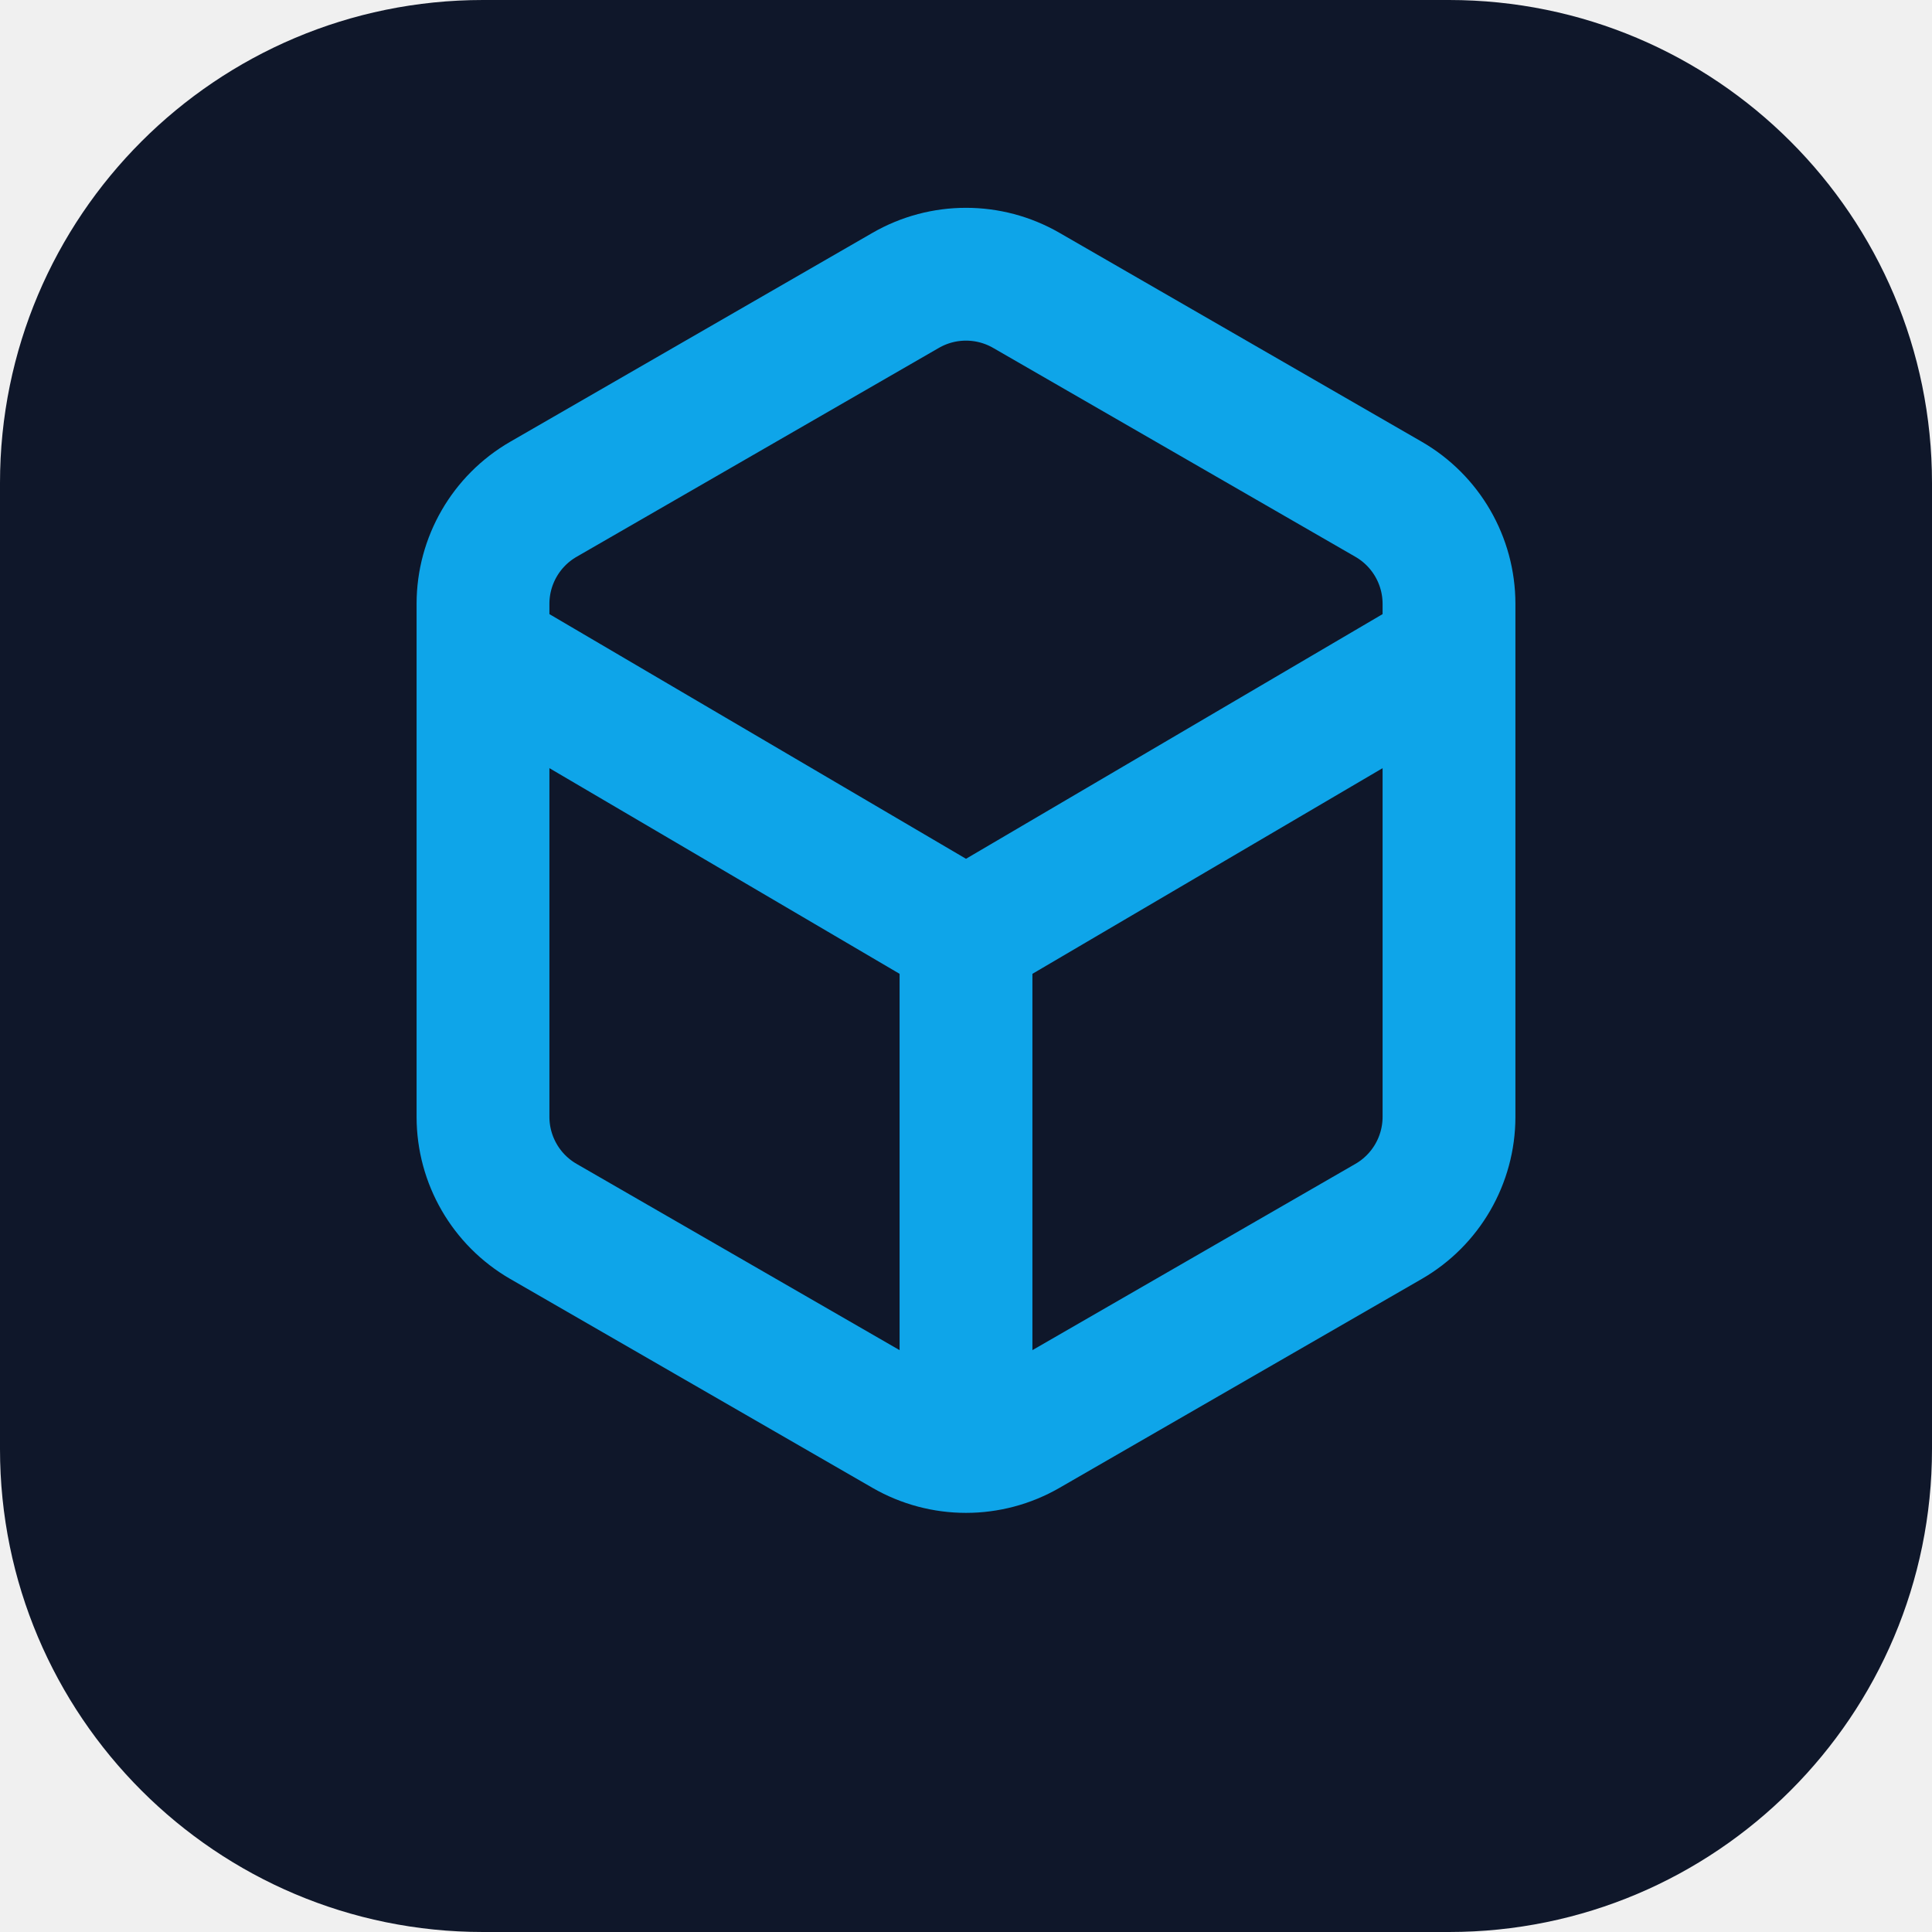
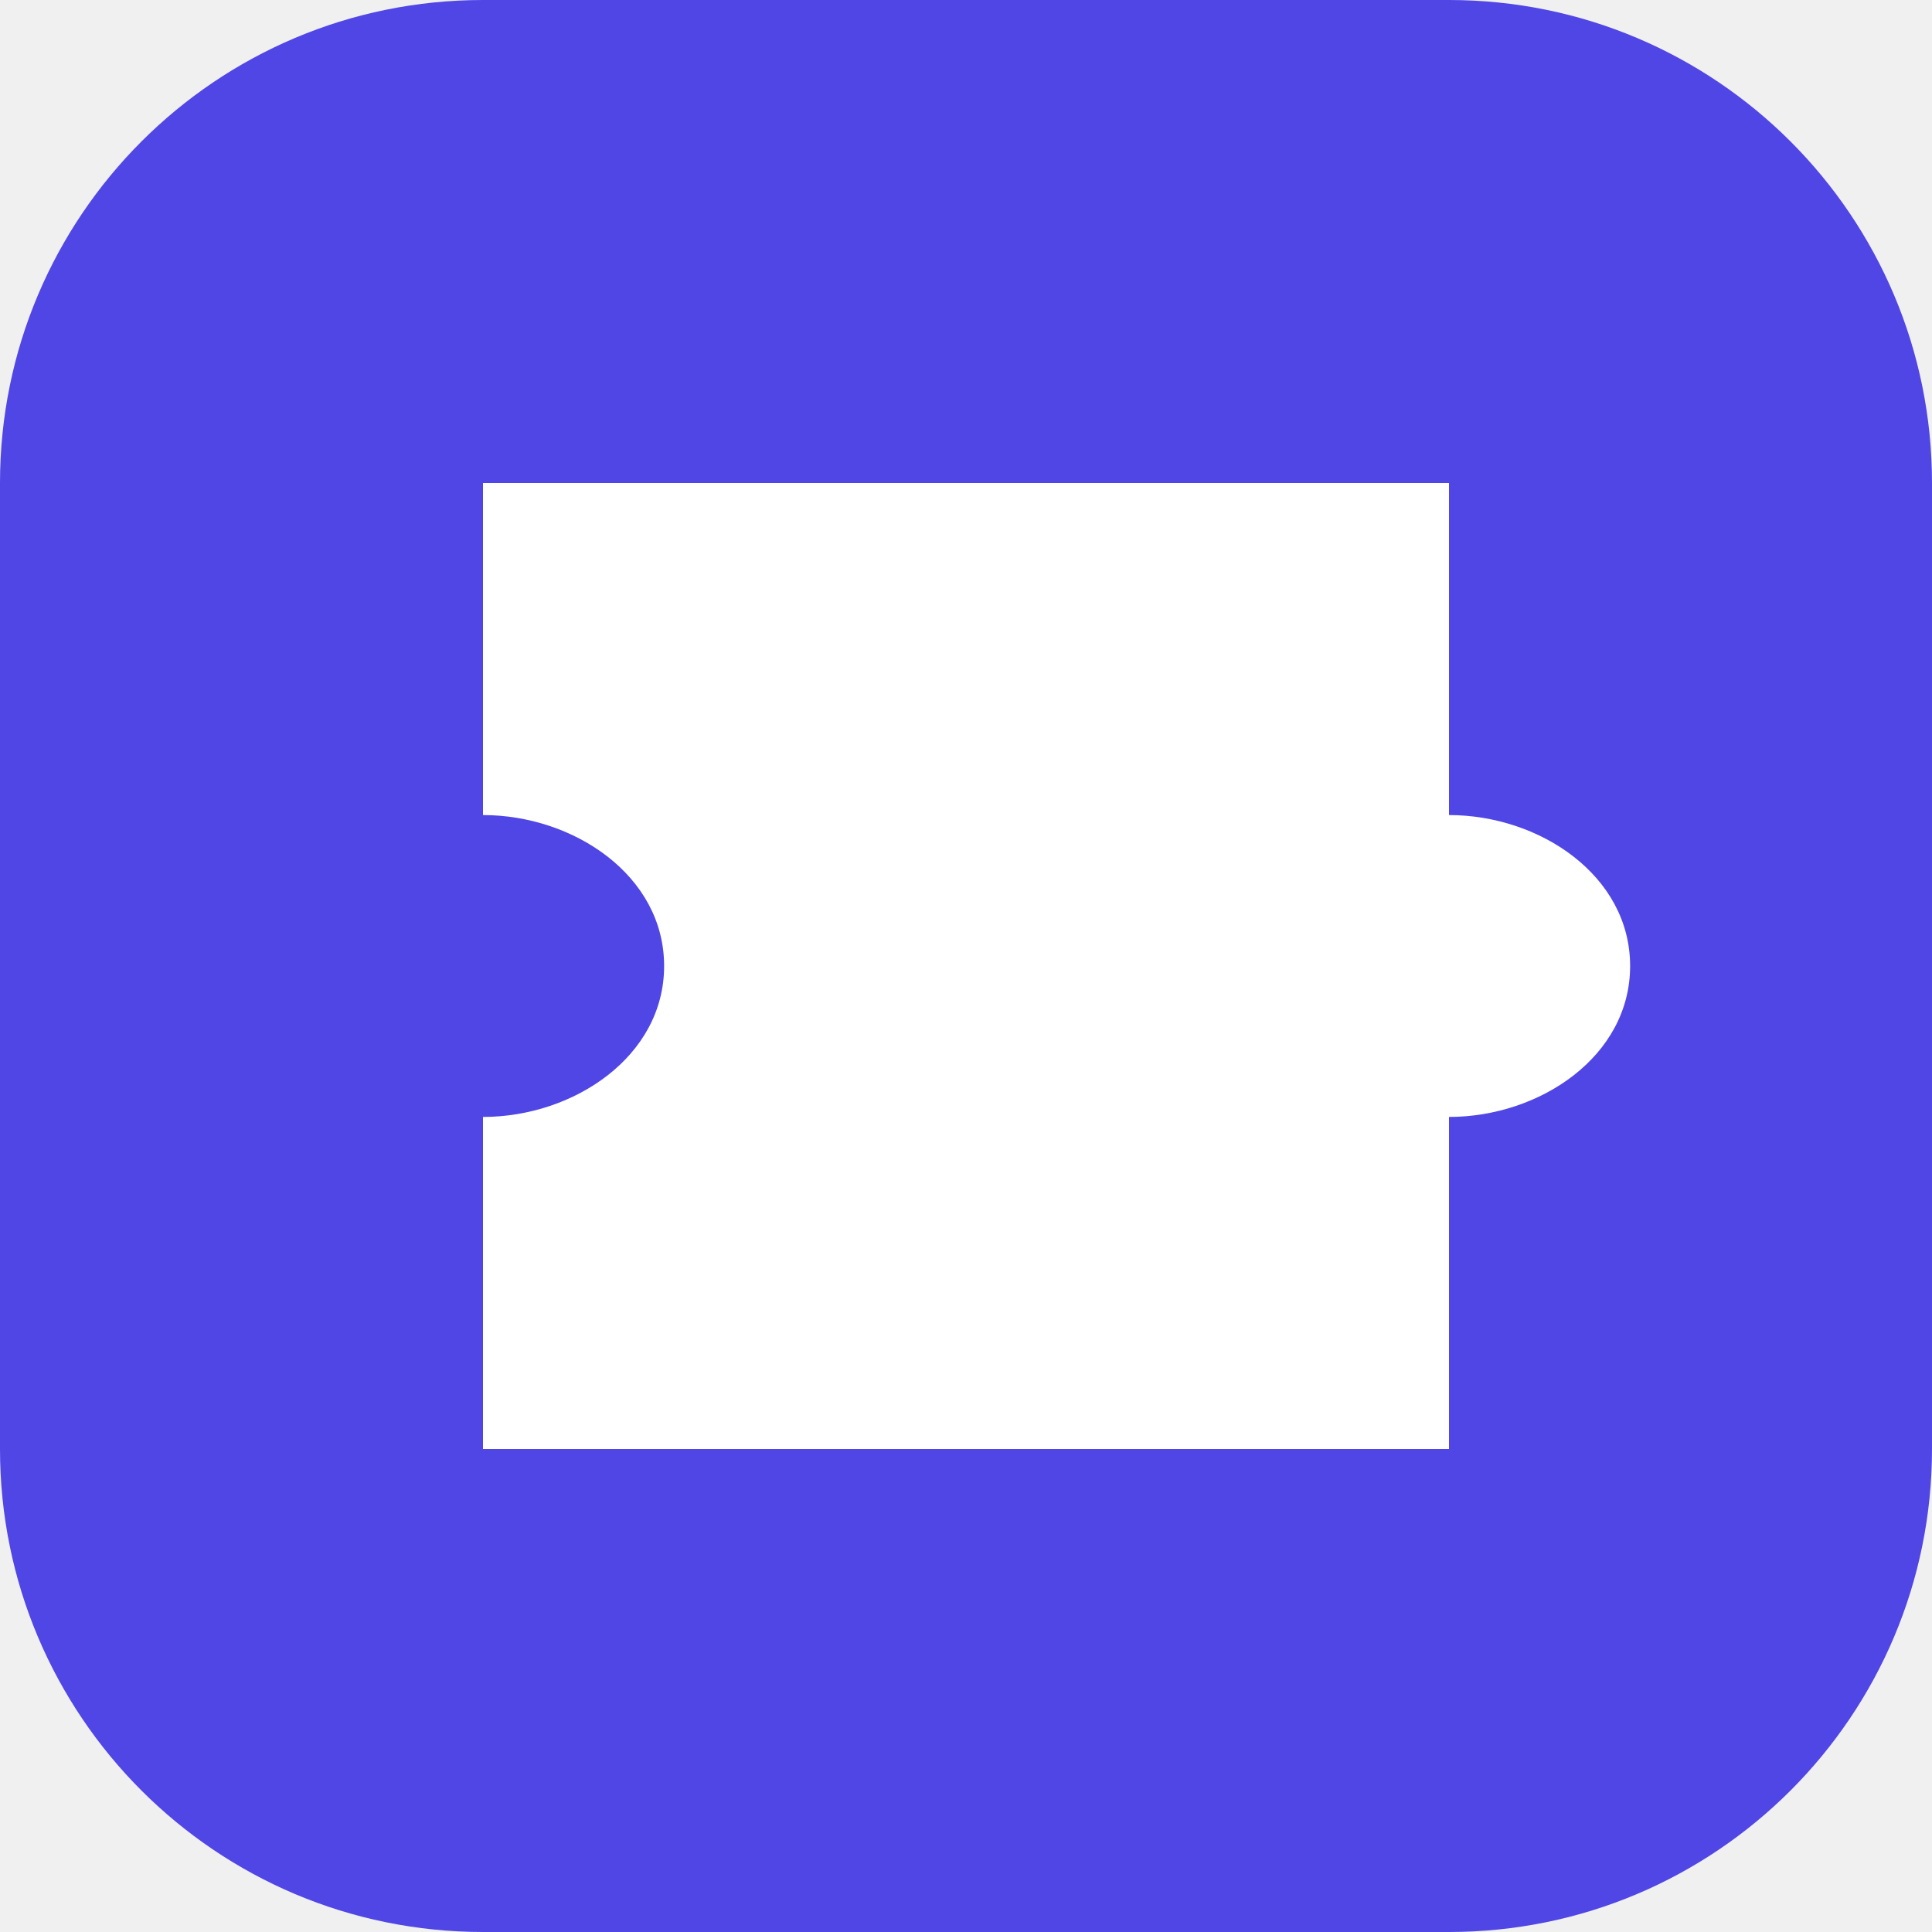
- <svg xmlns="http://www.w3.org/2000/svg" viewBox="0 0 32 32" fill="none">
-   <rect width="32" height="32" rx="8" fill="#0f172a" />
-   <path d="M24 18.5V10a2 2 0 0 0-1-1.73l-6-3.46a2 2 0 0 0-2 0l-6 3.46A2 2 0 0 0 8 10v8.5a2 2 0 0 0 1 1.73l6 3.46a2 2 0 0 0 2 0l6-3.46a2 2 0 0 0 1-1.73z" stroke="#0ea5e9" stroke-width="2.2" stroke-linecap="round" stroke-linejoin="round" />
-   <polyline points="8.27 10.96 16 15.5 23.73 10.96" stroke="#0ea5e9" stroke-width="2.2" stroke-linecap="round" stroke-linejoin="round" />
-   <line x1="16" y1="23.5" x2="16" y2="15.5" stroke="#0ea5e9" stroke-width="2.2" stroke-linecap="round" stroke-linejoin="round" />
+ <svg xmlns="http://www.w3.org/2000/svg" viewBox="0 0 32 32" width="32" height="32" fill="none">
+   <rect width="32" height="32" rx="8" fill="#4f46e5" />
+   <path d="M 8 8            H 24            V 13.5            C 25.5 13.5 27 14.5 27 16            C 27 17.5 25.5 18.5 24 18.5            V 24            H 8            V 18.5            C 9.5 18.5 11 17.5 11 16            C 11 14.5 9.5 13.5 8 13.5            Z" fill="#ffffff" />
</svg>
